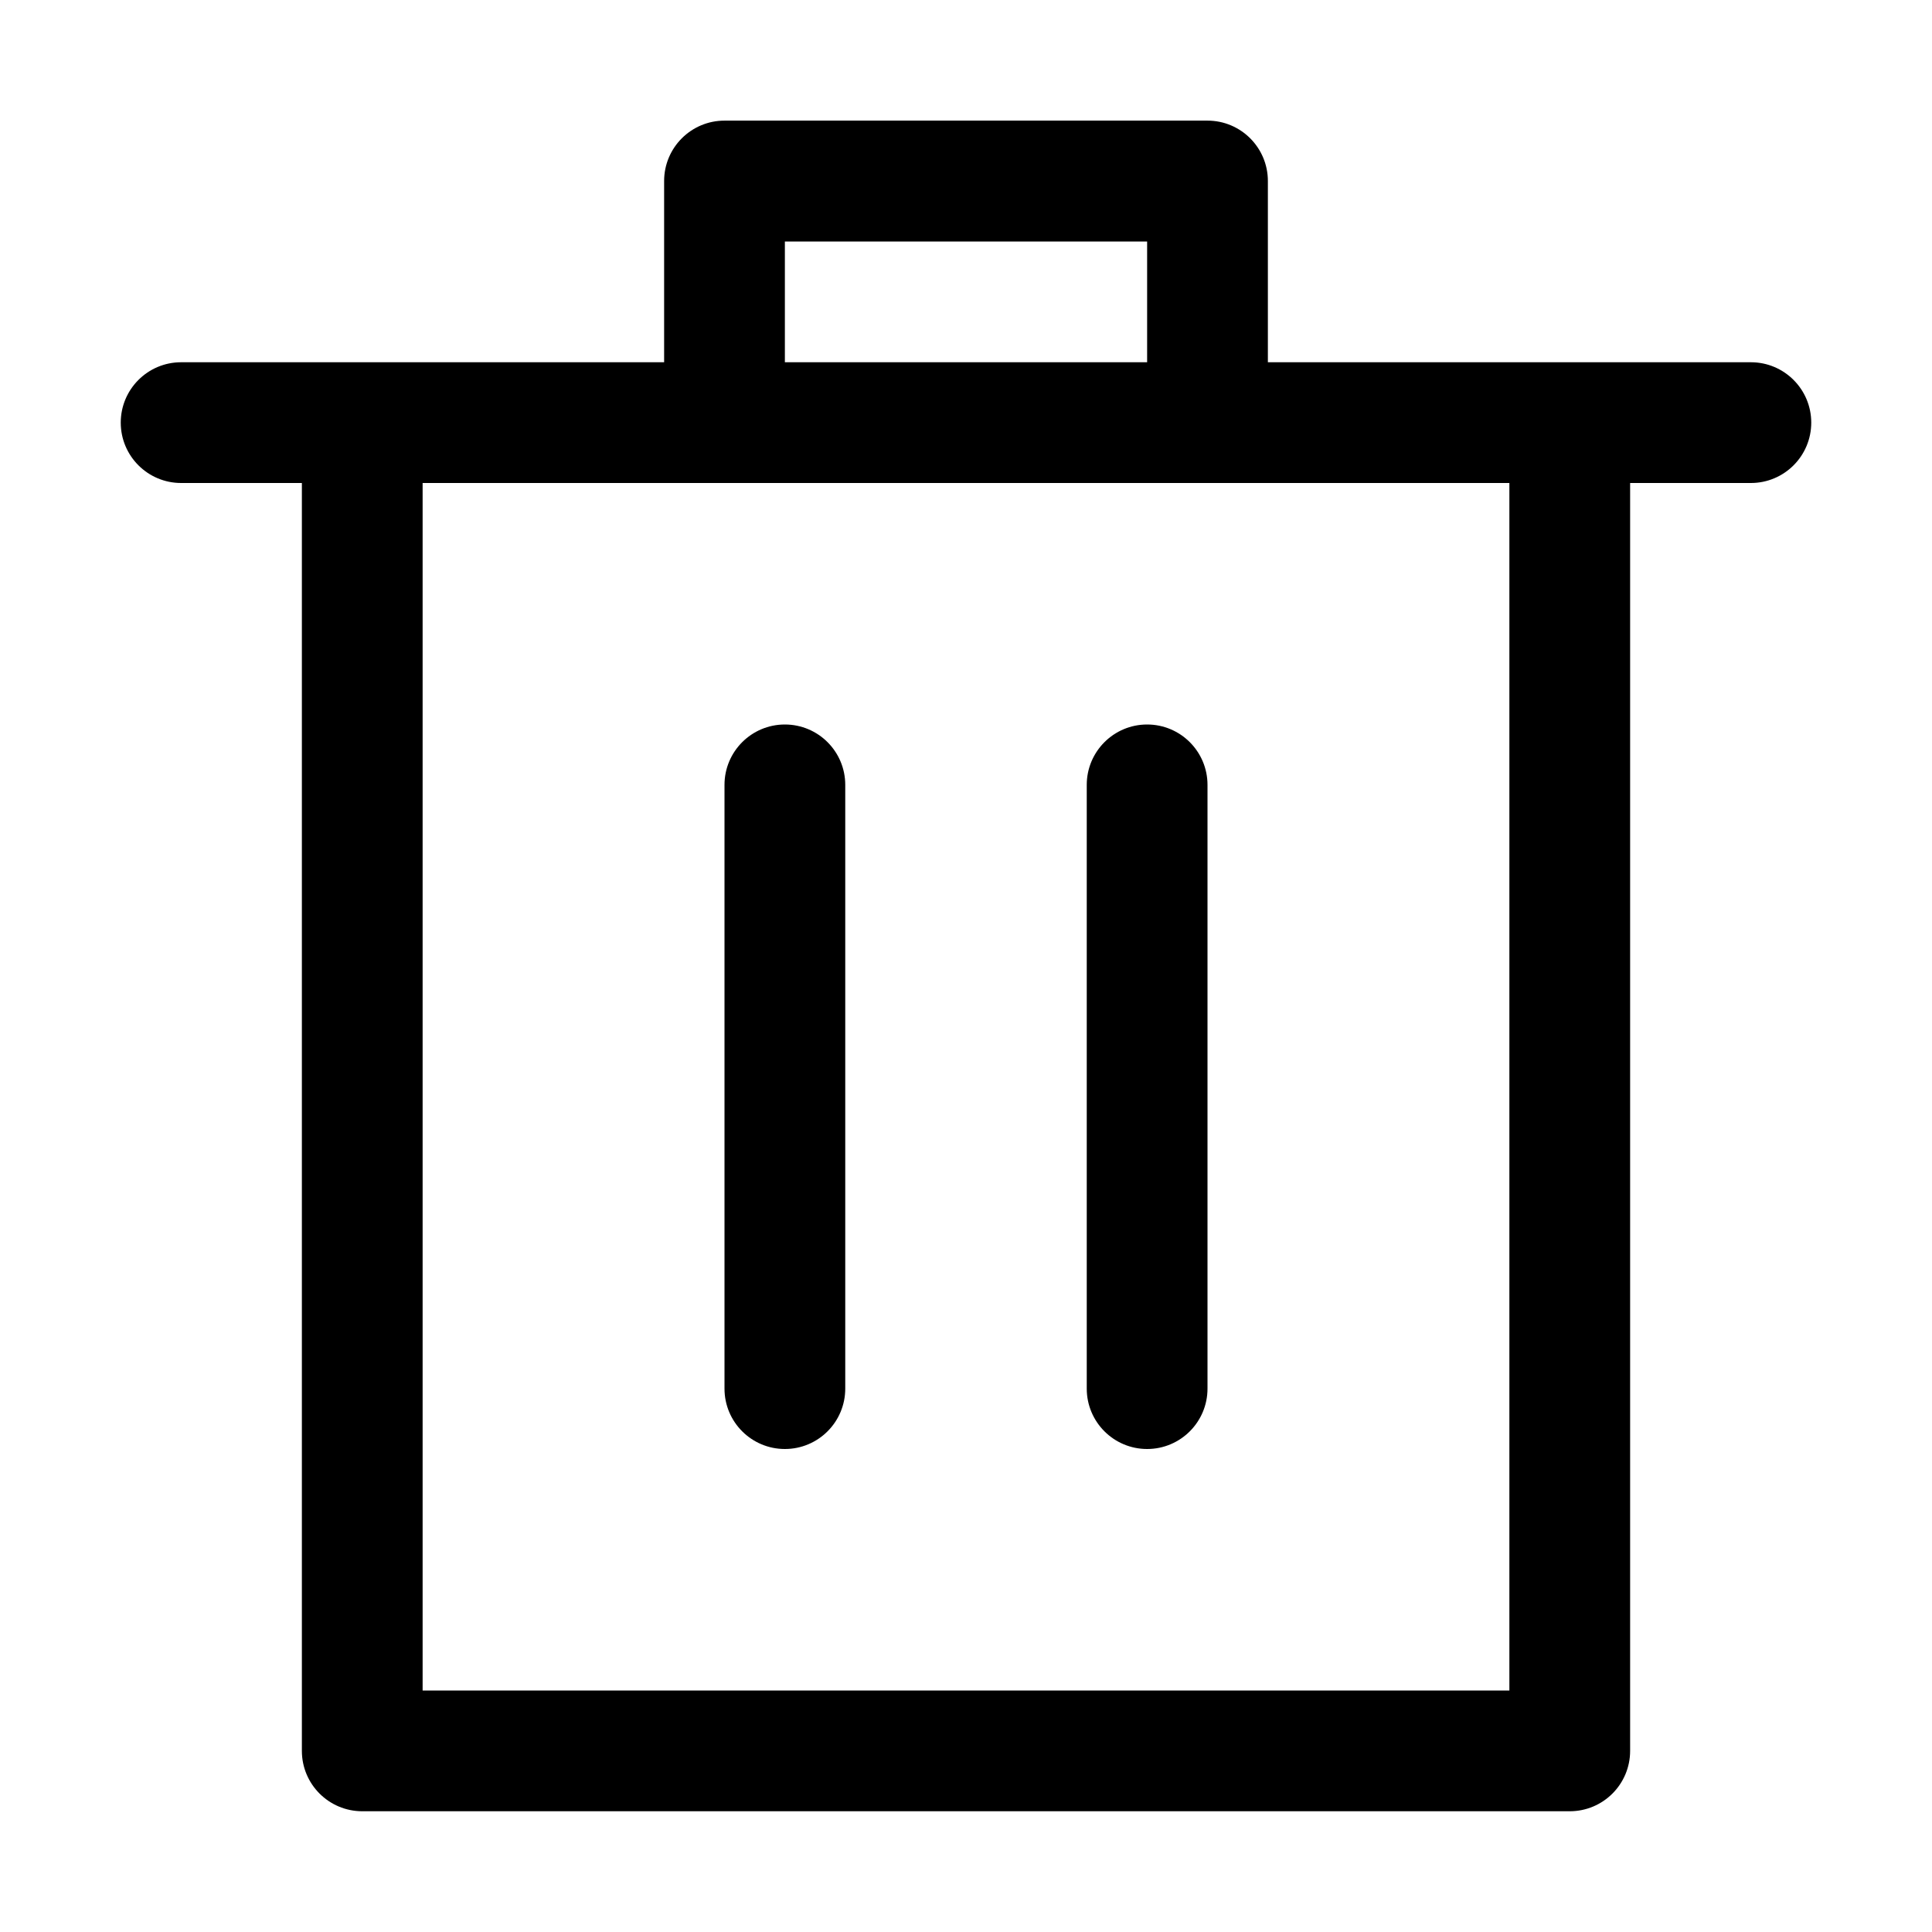
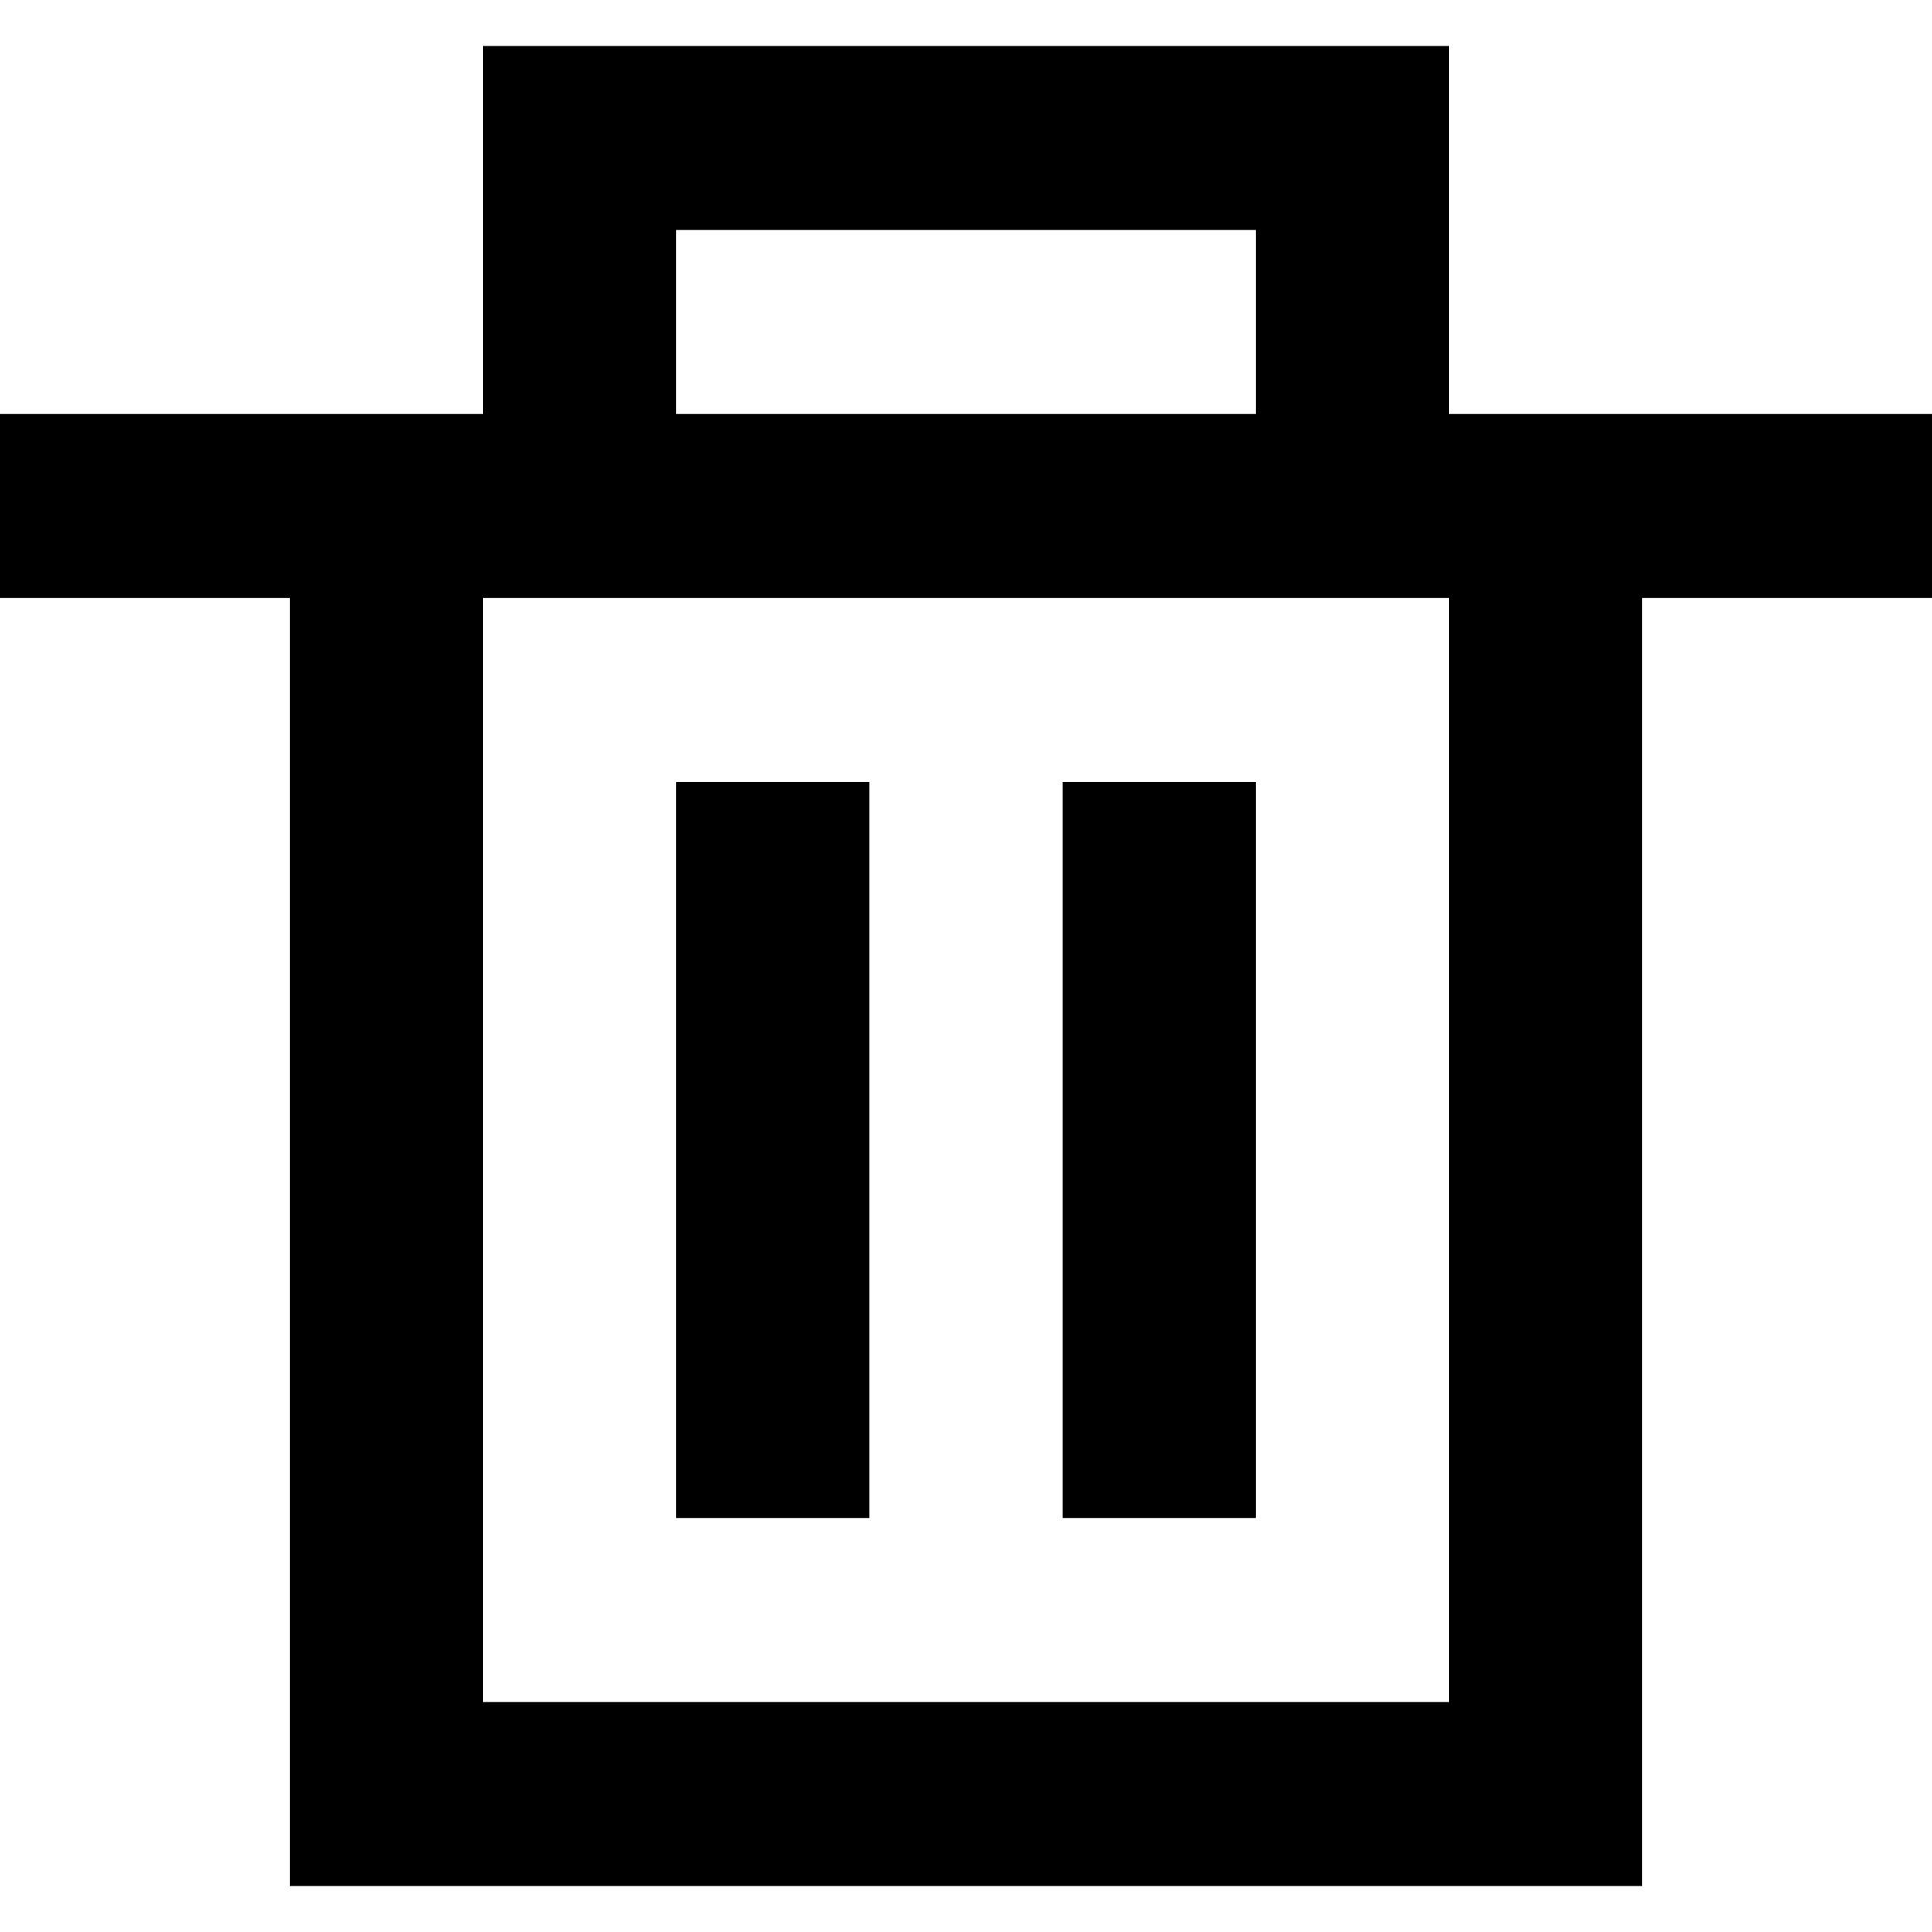
- <svg xmlns="http://www.w3.org/2000/svg" width="800px" height="800px" viewBox="0 0 1024 1024">
-   <path fill="#000000" d="M160 256H96a32 32 0 0 1 0-64h256V95.936a32 32 0 0 1 32-32h256a32 32 0 0 1 32 32V192h256a32 32 0 1 1 0 64h-64v672a32 32 0 0 1-32 32H192a32 32 0 0 1-32-32V256zm448-64v-64H416v64h192zM224 896h576V256H224v640zm192-128a32 32 0 0 1-32-32V416a32 32 0 0 1 64 0v320a32 32 0 0 1-32 32zm192 0a32 32 0 0 1-32-32V416a32 32 0 0 1 64 0v320a32 32 0 0 1-32 32z" />
+ <svg xmlns="http://www.w3.org/2000/svg" width="800px" height="800px" viewBox="0 -0.5 21 21" version="1.1">
+   <defs>
+ 
+ </defs>
+   <g id="Page-1" stroke="none" stroke-width="1" fill="none" fill-rule="evenodd">
+     <g id="Dribbble-Light-Preview" transform="translate(-179, -360)" fill="#000000">
+       <g id="icons" transform="translate(56, 160)">
+         <path d="M130.35,216 L132.45,216 L132.45,208 L130.35,208 L130.35,216 Z M134.55,216 L136.65,216 L136.65,208 L134.55,208 L134.55,216 Z M128.25,218 L138.75,218 L138.75,206 L128.25,206 L128.25,218 Z M130.35,204 L136.65,204 L136.65,202 L130.35,202 L130.35,204 Z M138.75,204 L138.75,200 L128.25,200 L128.25,204 L123,204 L123,206 L126.15,206 L126.15,220 L140.85,220 L140.85,206 L144,206 L144,204 L138.75,204 Z" id="delete-[#1487]">
+ 
+ </path>
+       </g>
+     </g>
+   </g>
</svg>
